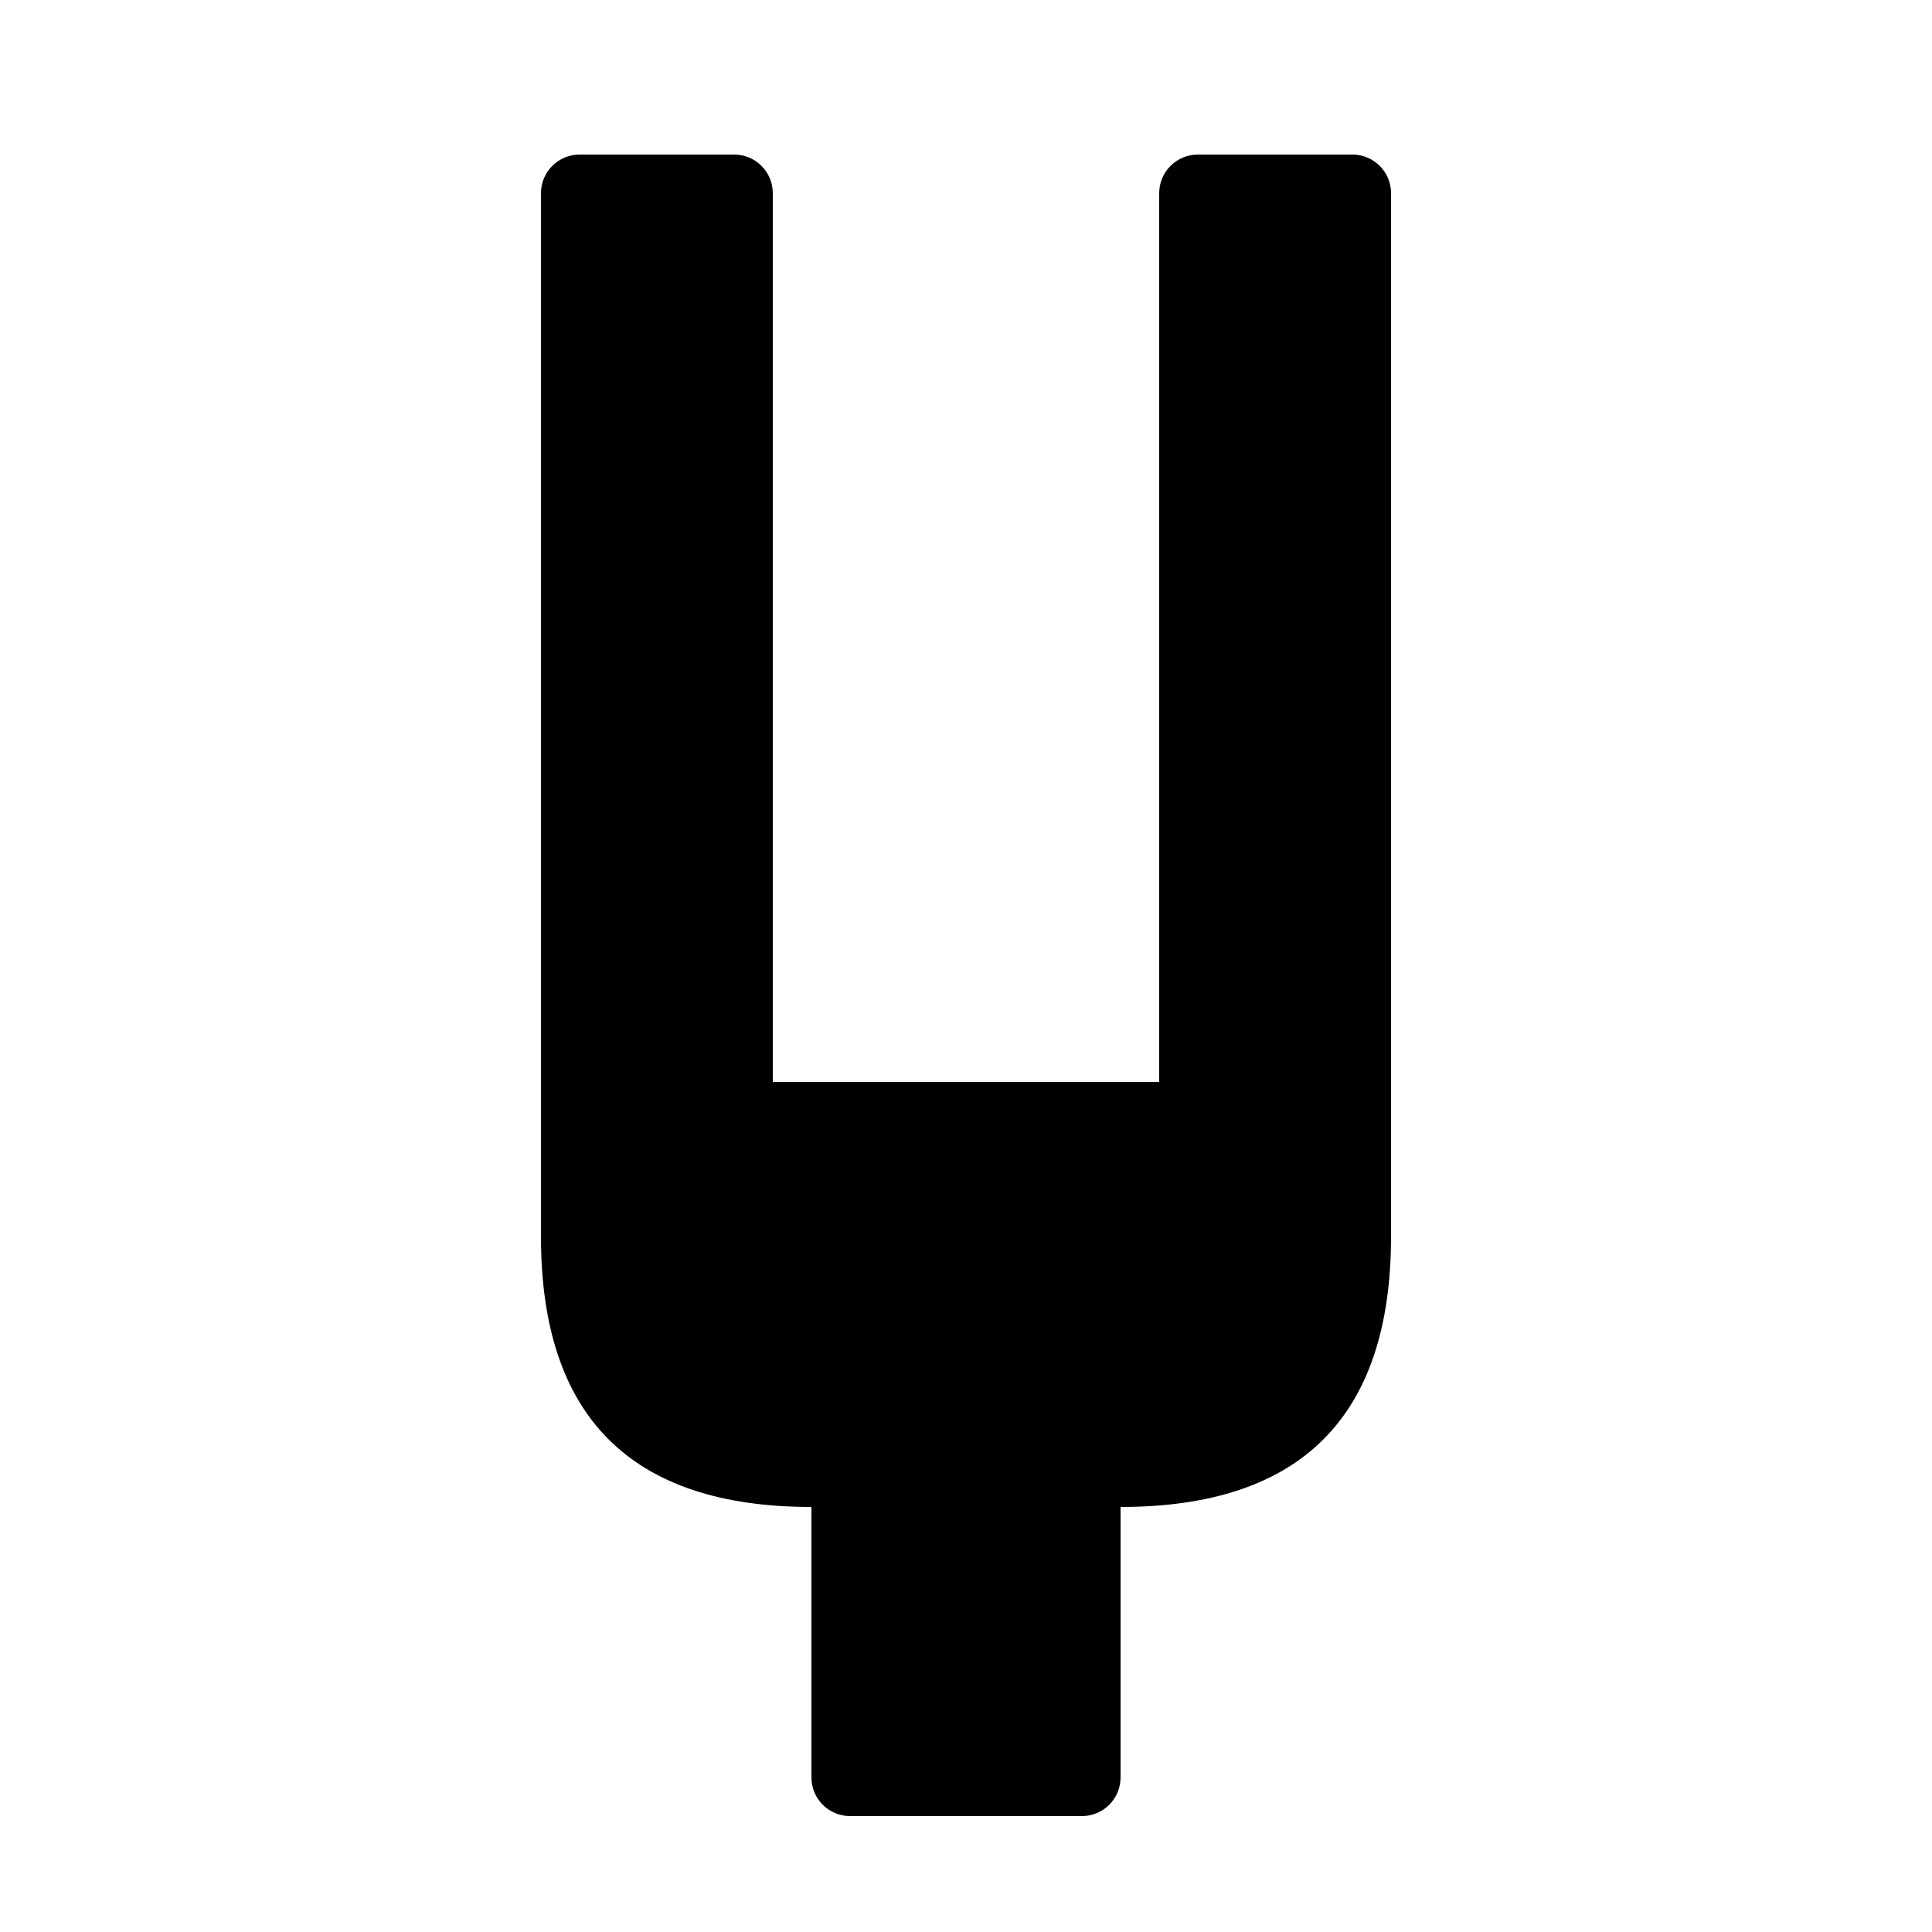
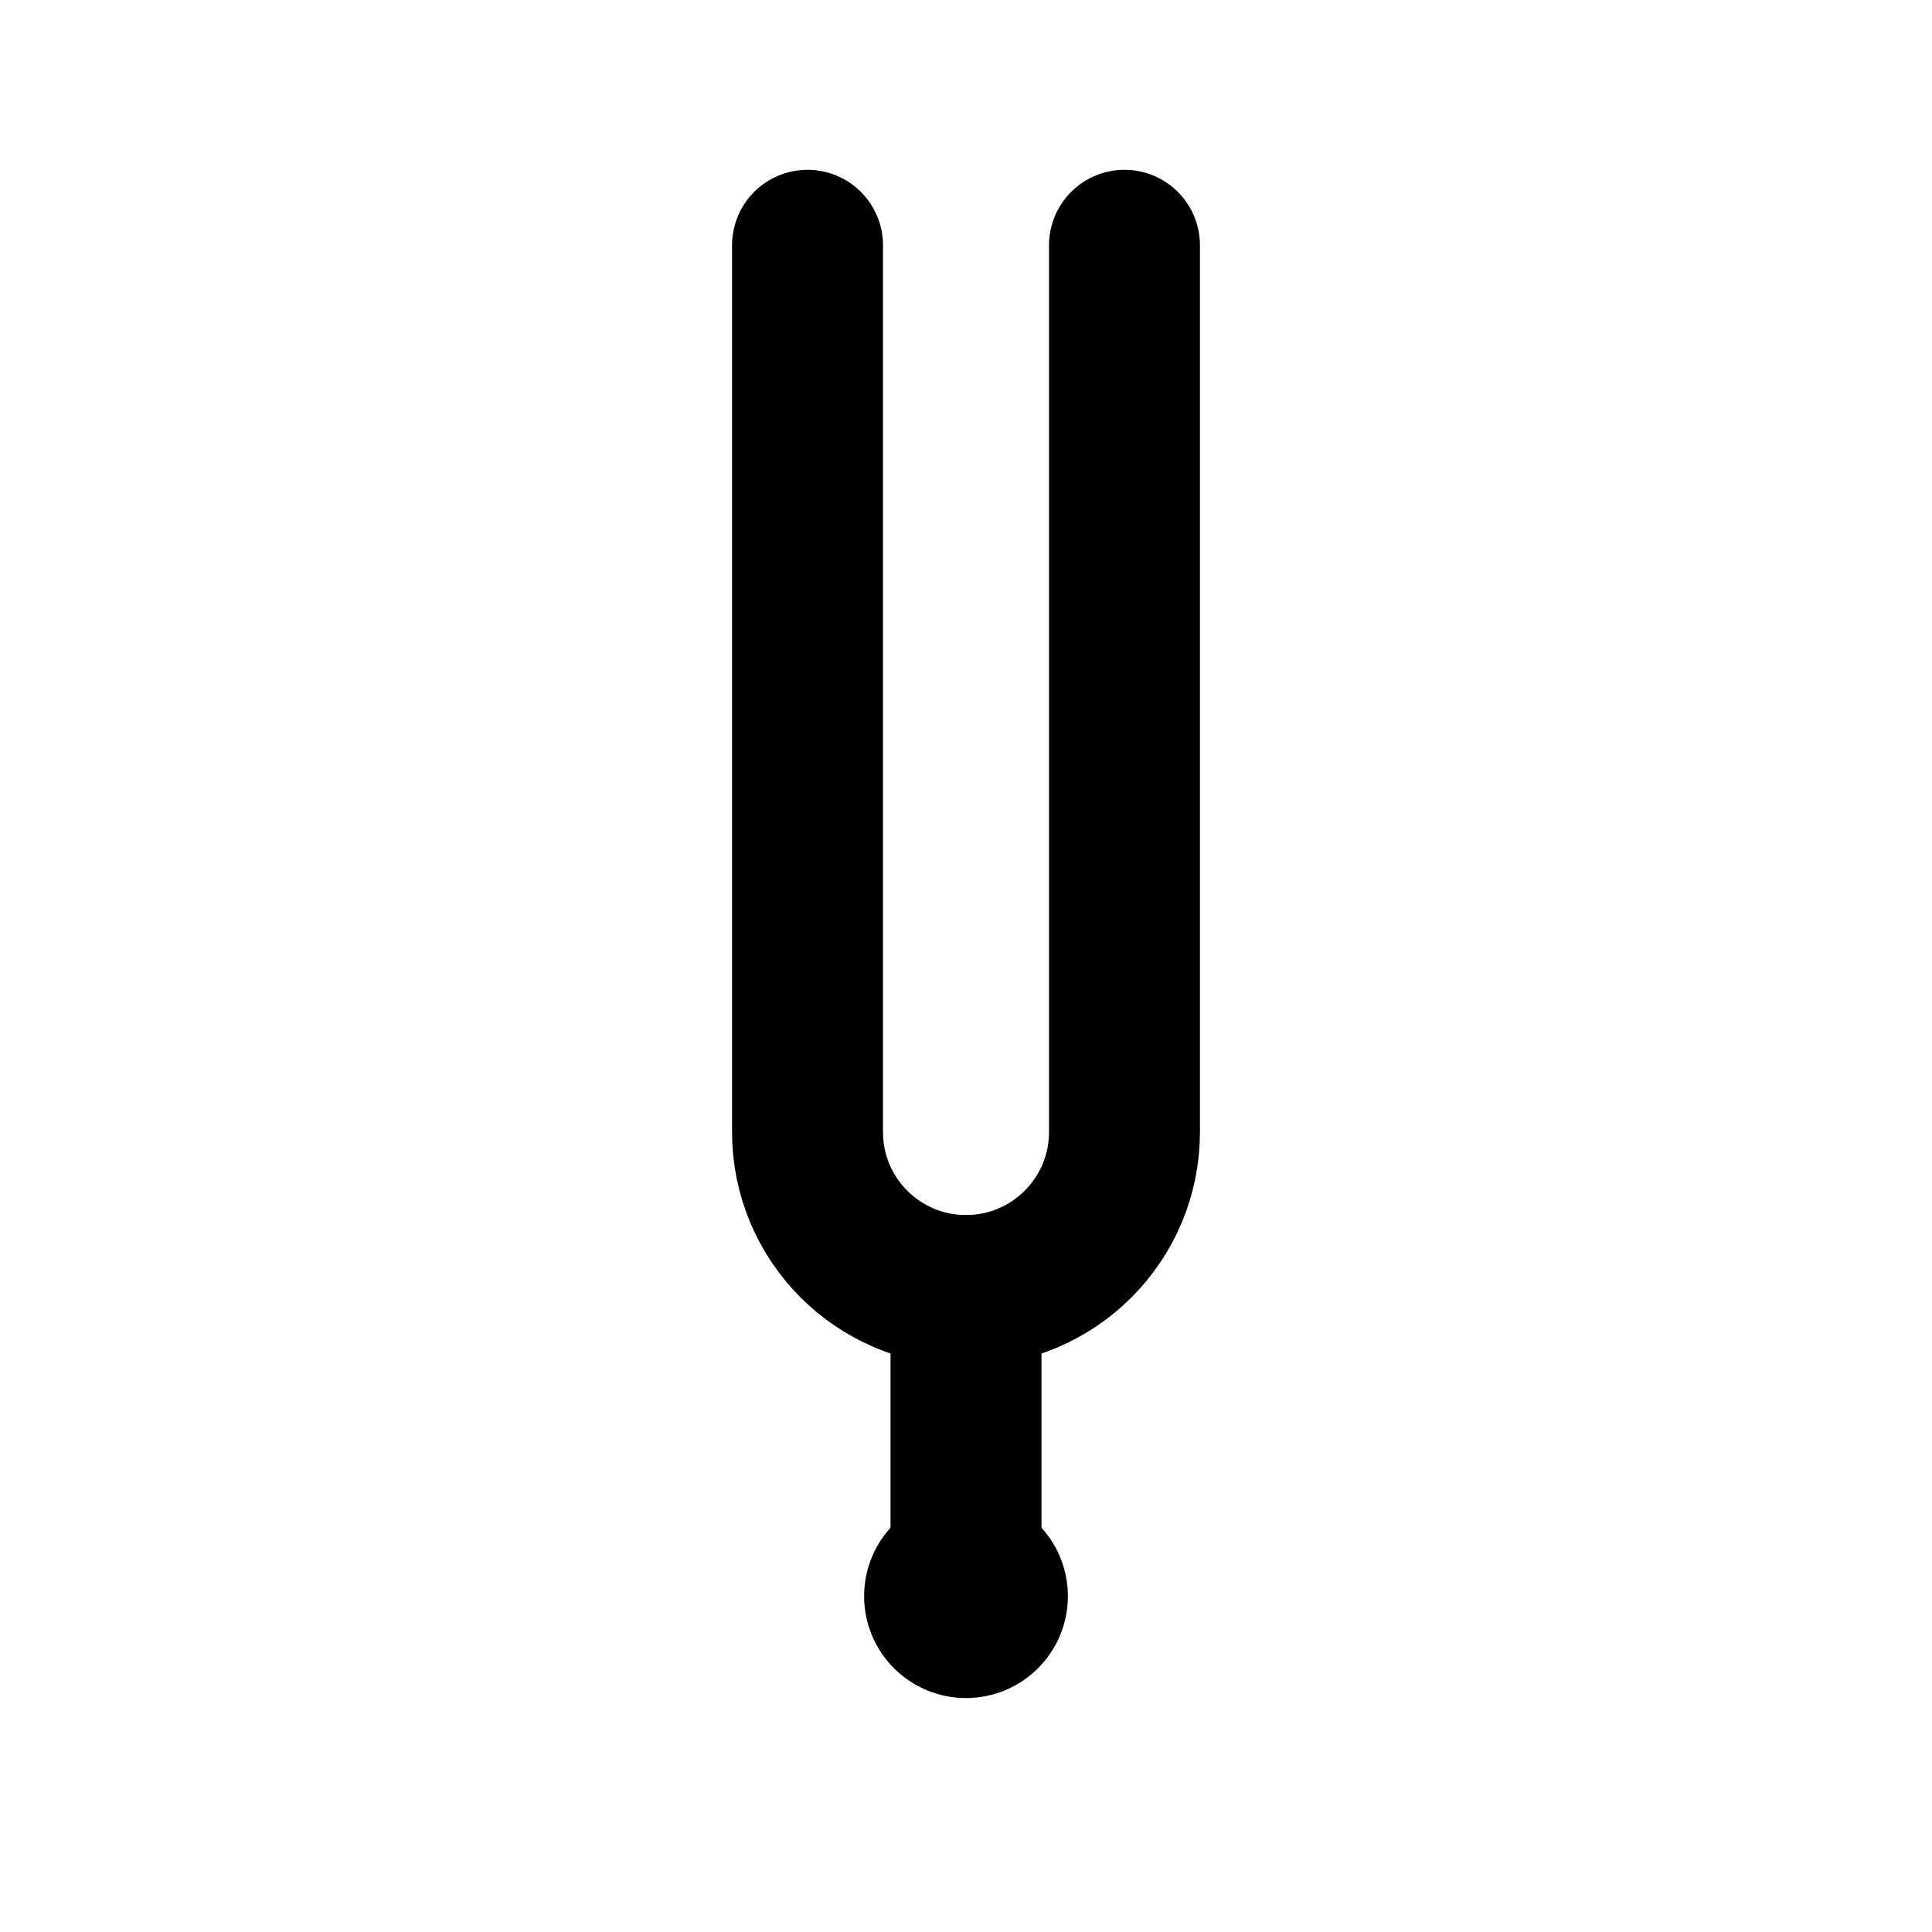
- <svg xmlns="http://www.w3.org/2000/svg" viewBox="0 0 100 100" width="100" height="100">
-   <path fill="currentColor" d="     M 28 10     A 2 2 0 0 1 30 8     L 38 8     A 2 2 0 0 1 40 10     L 40 56     L 60 56     L 60 10     A 2 2 0 0 1 62 8     L 70 8     A 2 2 0 0 1 72 10     L 72 64     Q 72 78 58 78     L 58 92     A 2 2 0 0 1 56 94     L 44 94     A 2 2 0 0 1 42 92     L 42 78     Q 28 78 28 64     Z   " />
+ <svg xmlns="http://www.w3.org/2000/svg" viewBox="0 0 1024 1024" width="1024" height="1024">
+   <g id="tuning-fork">
+     <g fill="none" stroke="#000000" stroke-width="80" stroke-linecap="round" stroke-linejoin="round">
+       <path id="prongs" d="M 428 130 L 428 600 A 84 84 0 0 0 596 600 L 596 130" />
+       <path id="stem" d="M 512 684 L 512 826" />
+     </g>
+     <circle id="foot" cx="512" cy="846" r="54" fill="#000000" />
+   </g>
</svg>
